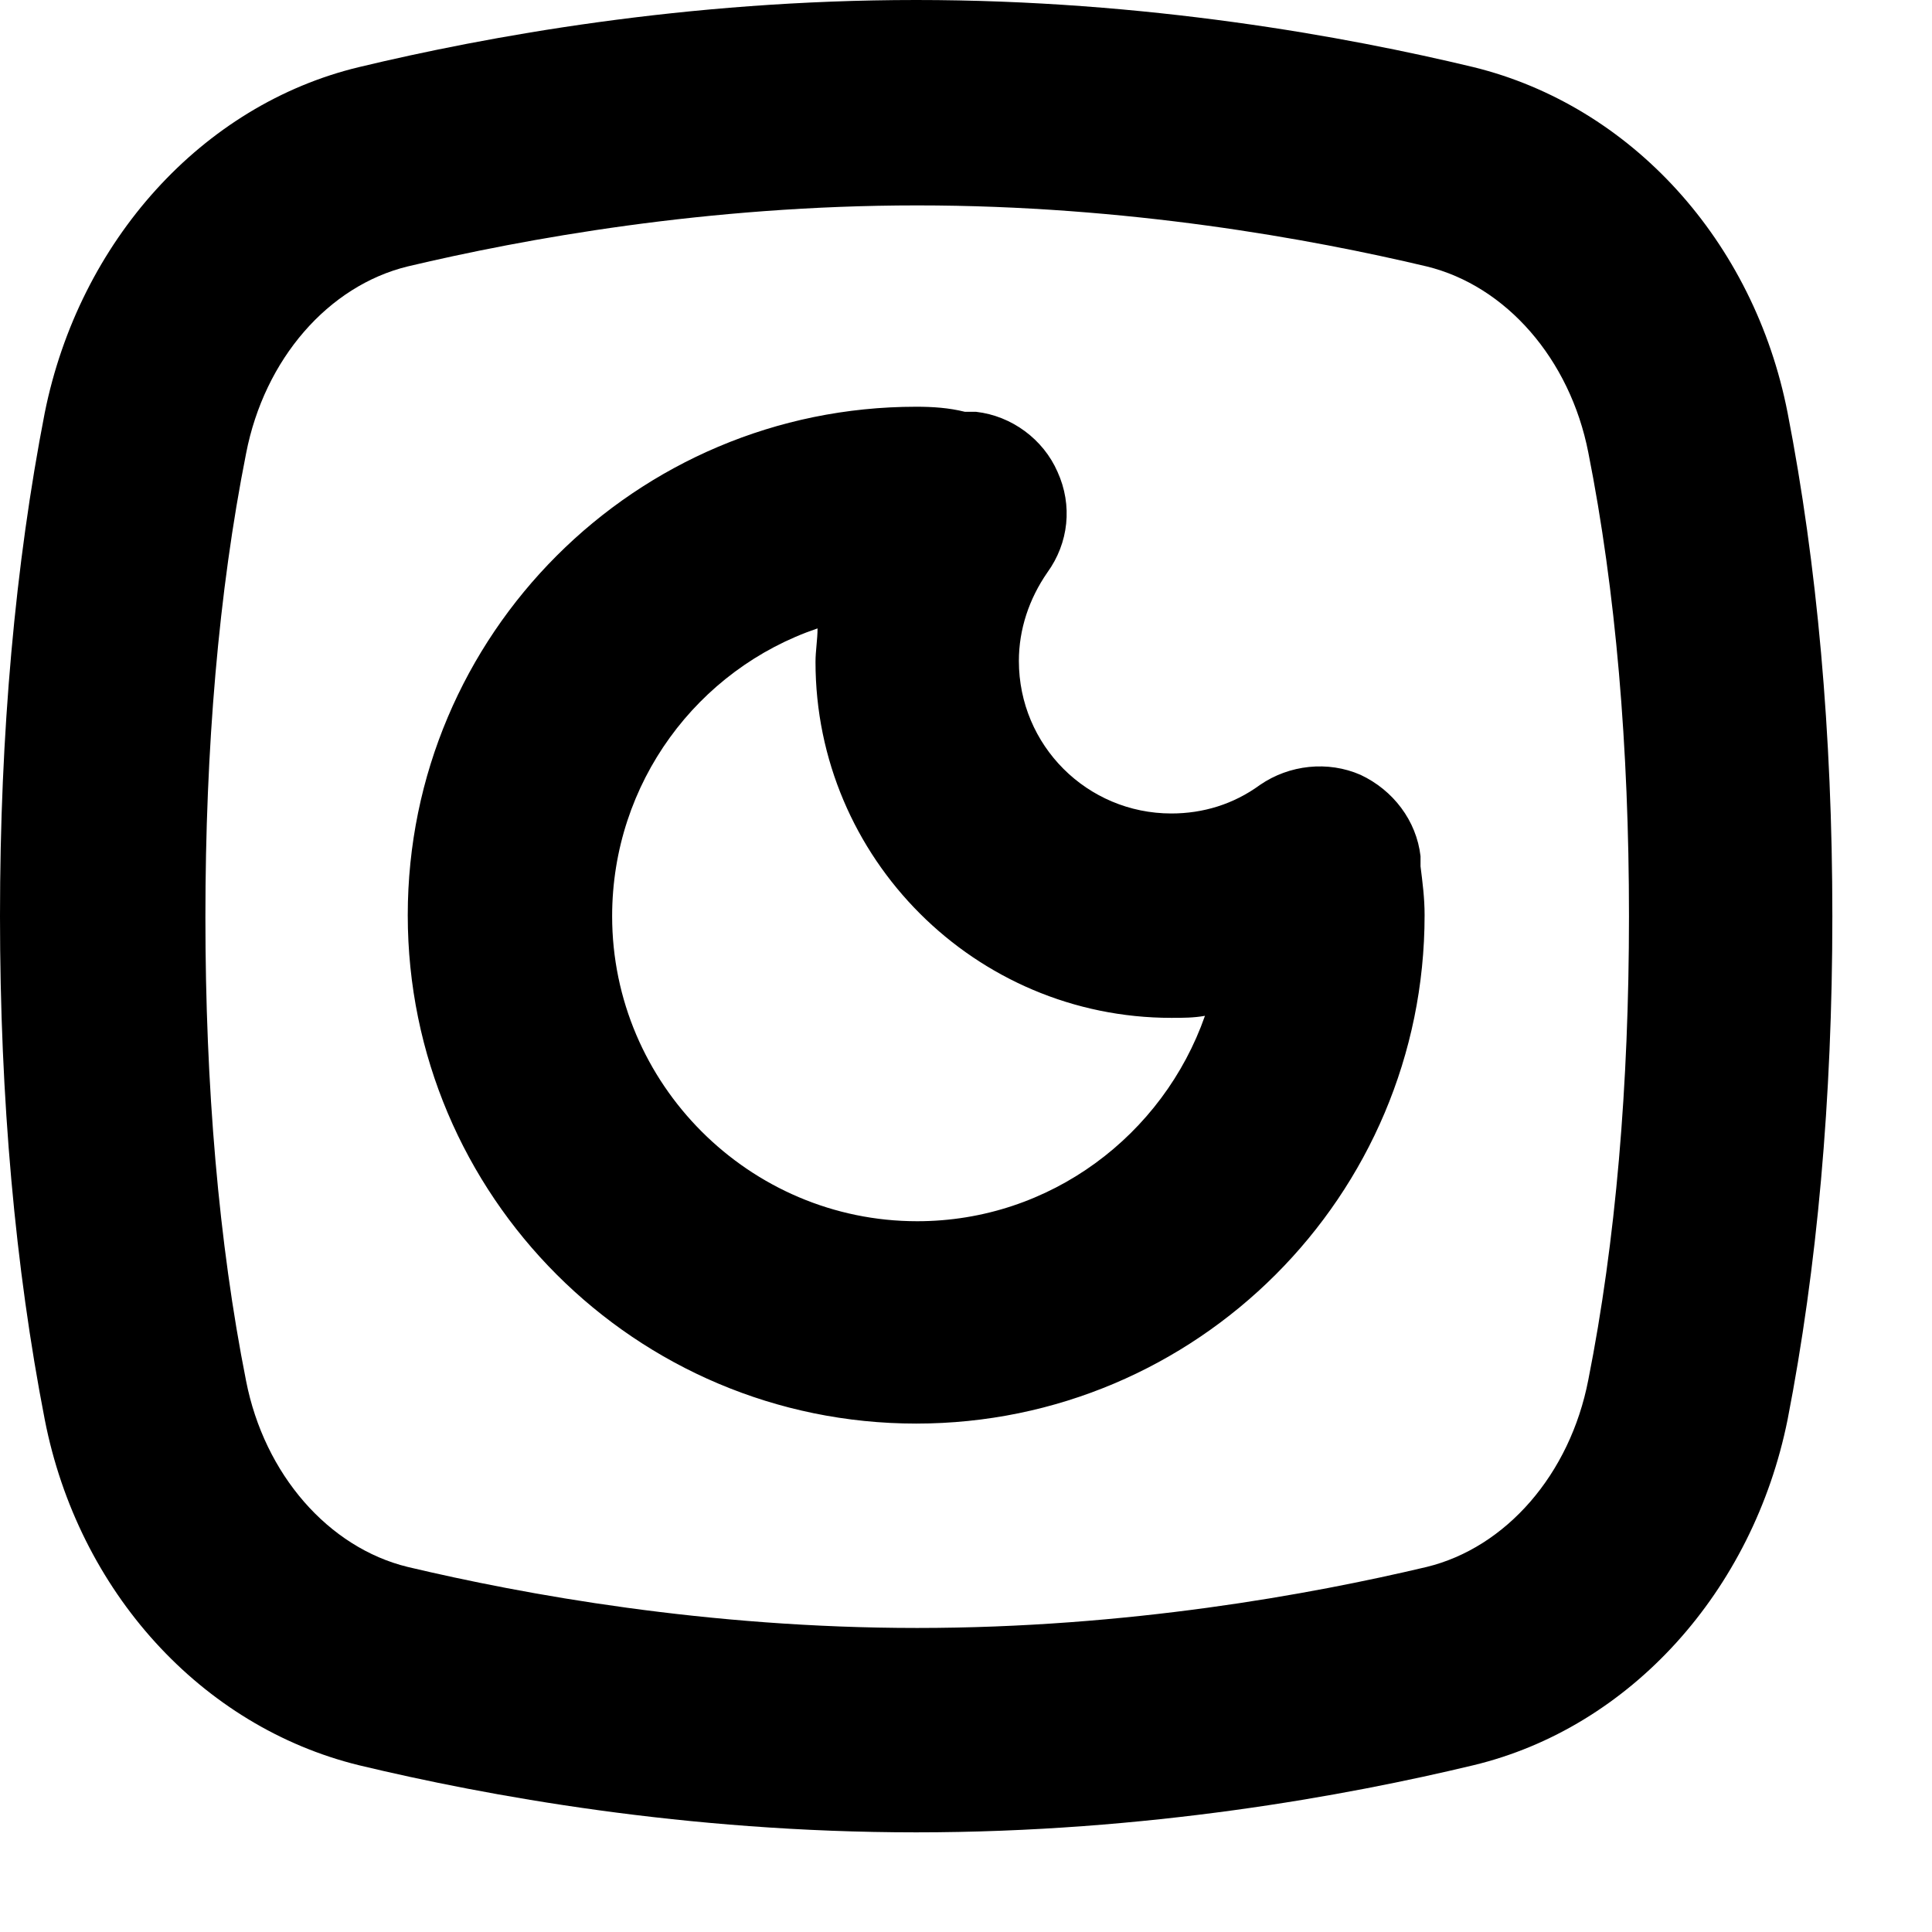
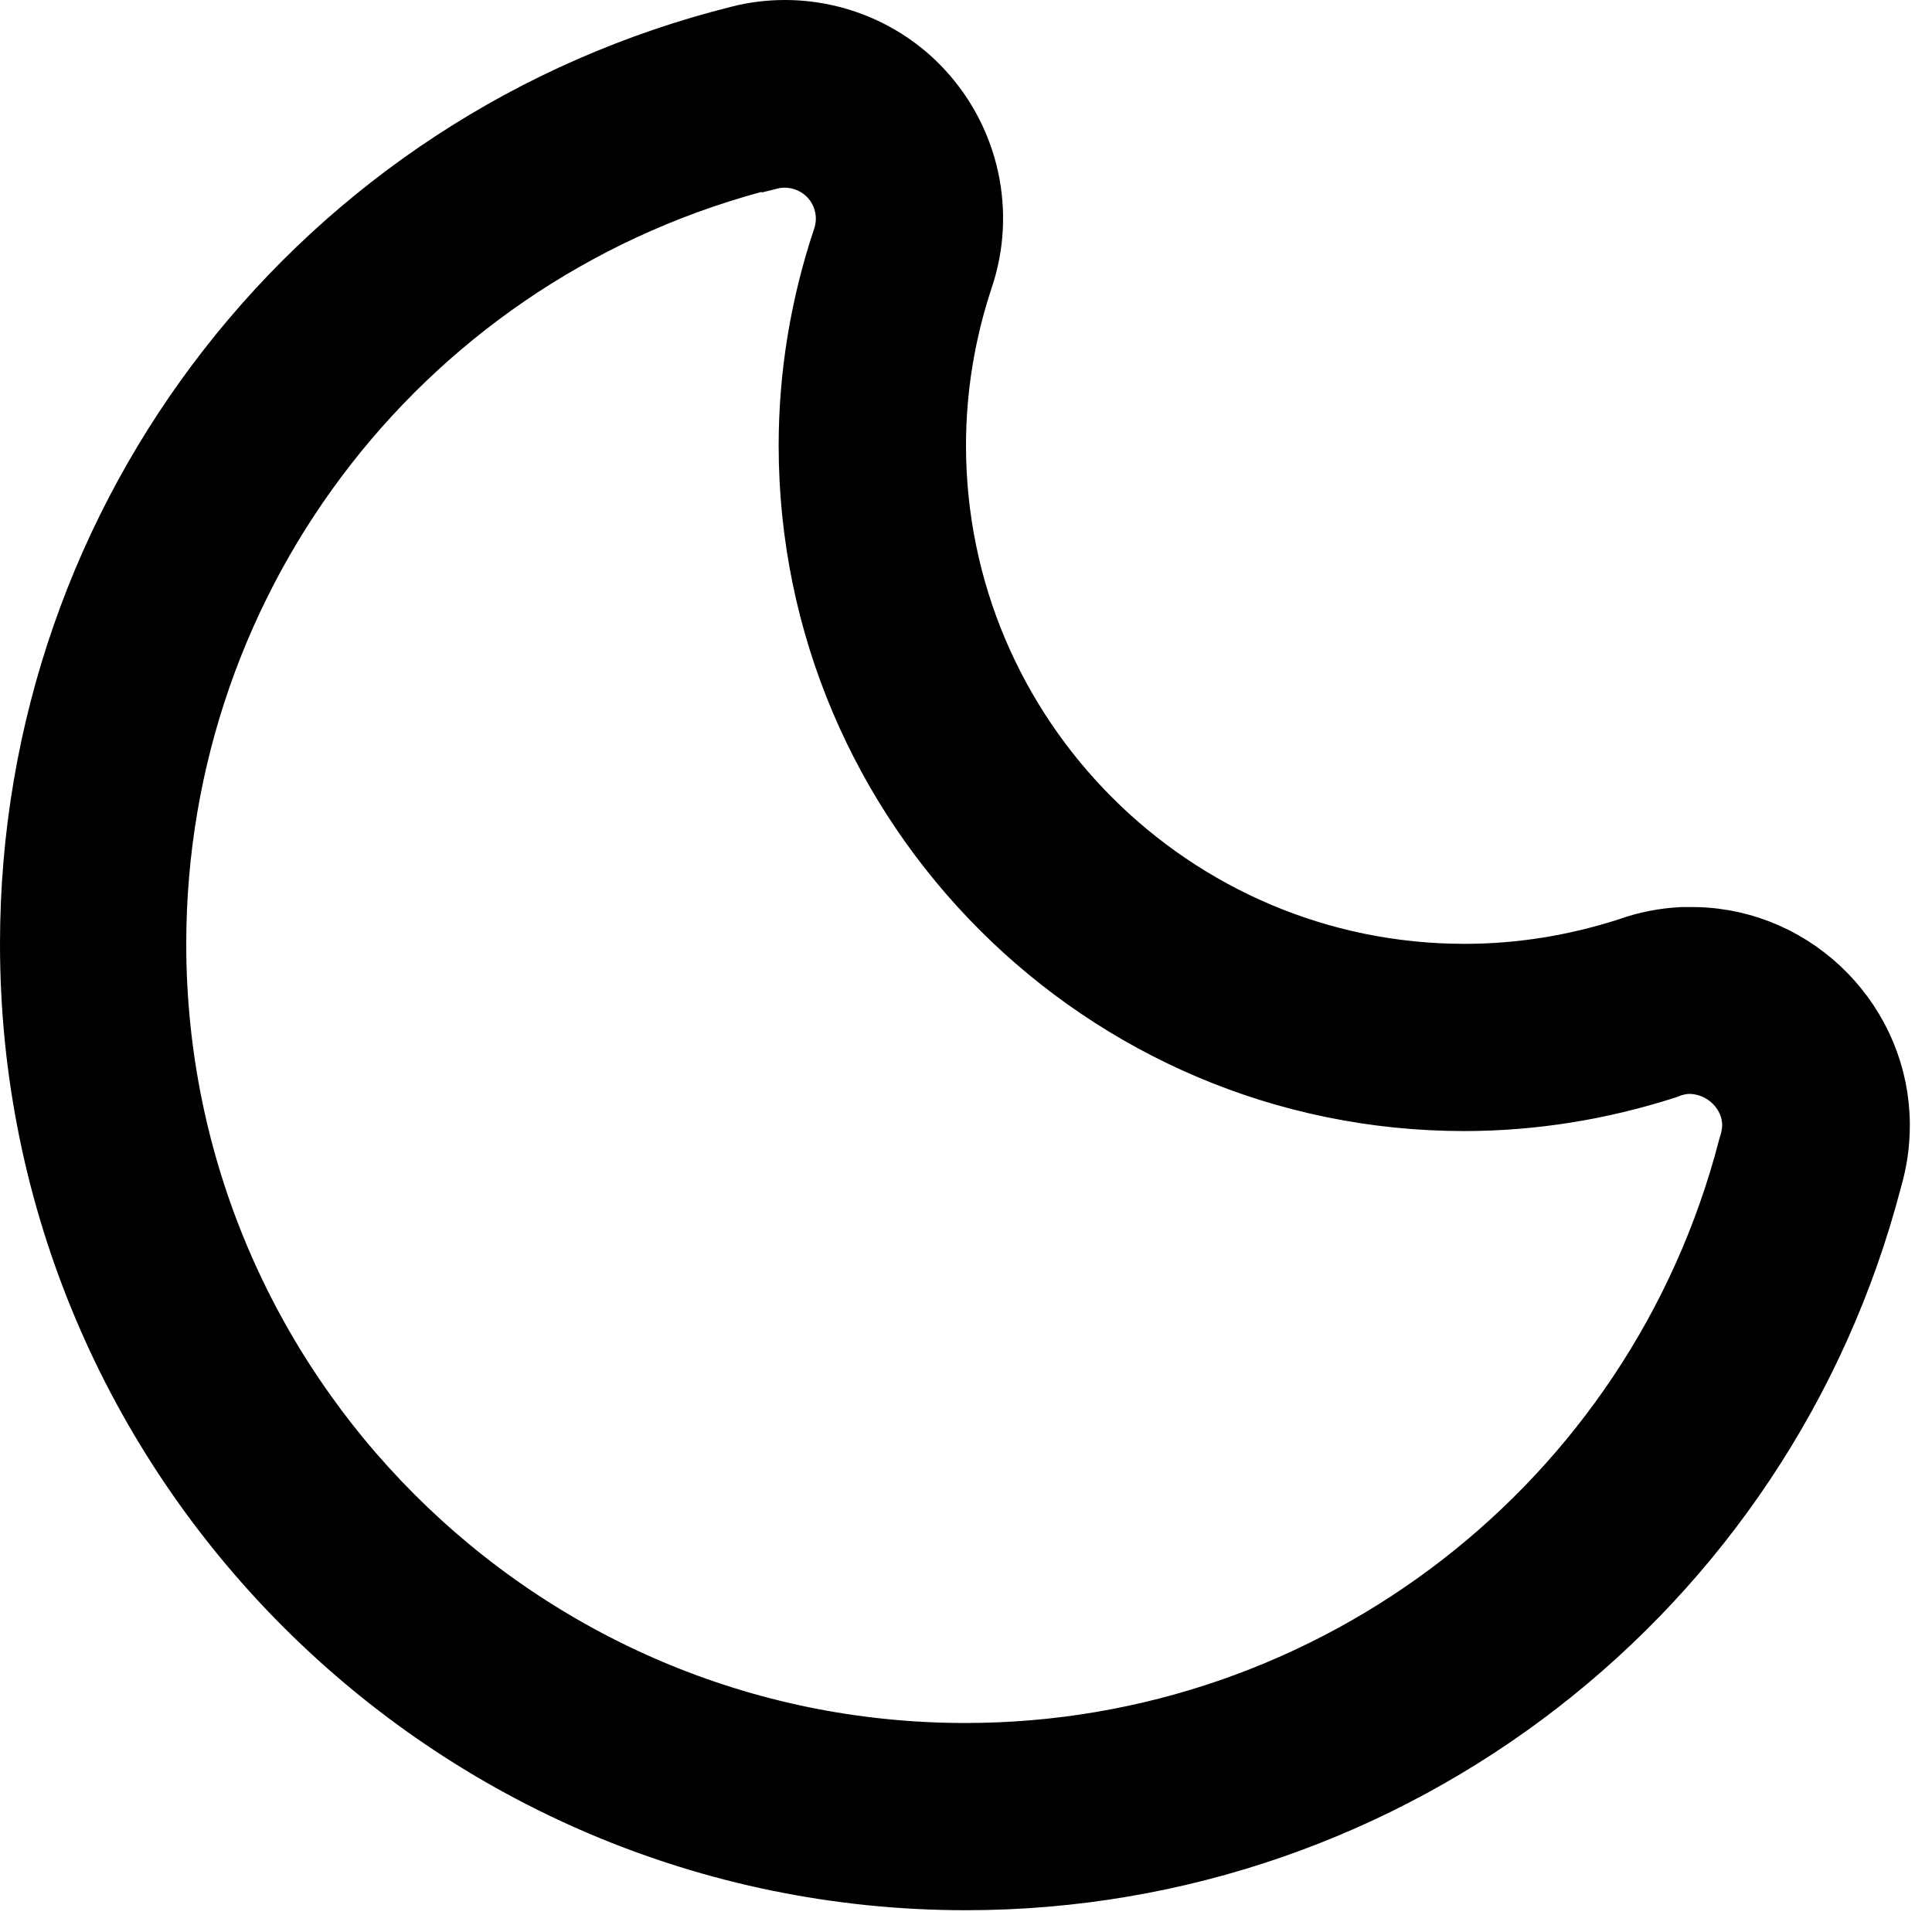
- <svg xmlns="http://www.w3.org/2000/svg" width="19" height="19" viewBox="0 0 19 19" fill="none">
-   <path d="M17.58 4.06C17.25 2.37 16.04 1.04 14.49 0.66C13.24 0.36 11.28 0 9.01 0C6.74 0 4.78 0.36 3.53 0.66C1.99 1.03 0.78 2.37 0.44 4.06C0.15 5.55 0 7.21 0 9.01C0 10.81 0.15 12.47 0.44 13.96C0.77 15.65 1.98 16.98 3.53 17.36C4.78 17.66 6.74 18.02 9.01 18.02C11.28 18.02 13.24 17.66 14.49 17.36C16.03 16.99 17.24 15.65 17.58 13.96C17.87 12.47 18.02 10.81 18.02 9.01C18.02 7.21 17.87 5.55 17.58 4.06ZM15.62 13.57C15.44 14.5 14.81 15.22 14.03 15.41C12.89 15.68 11.09 16.01 9.02 16.01C6.95 16.01 5.15 15.68 4.01 15.41C3.23 15.22 2.6 14.5 2.42 13.58C2.15 12.22 2.02 10.68 2.02 9.02C2.02 7.36 2.15 5.82 2.42 4.46C2.6 3.53 3.23 2.81 4.01 2.62C5.15 2.35 6.95 2.02 9.02 2.02C11.09 2.02 12.89 2.35 14.03 2.62C14.81 2.81 15.44 3.53 15.62 4.45C15.89 5.81 16.02 7.35 16.02 9.01C16.02 10.67 15.89 12.21 15.62 13.57ZM13.97 8.42C13.93 8.07 13.7 7.77 13.38 7.62C13.06 7.48 12.68 7.52 12.39 7.72C12.13 7.91 11.83 8 11.52 8C10.69 8 10.02 7.33 10.02 6.5C10.02 6.19 10.12 5.89 10.3 5.63C10.51 5.34 10.55 4.97 10.4 4.64C10.26 4.32 9.95 4.09 9.6 4.05H9.49C9.33 4.01 9.17 4 9.01 4C6.25 4 4.01 6.24 4.01 9C4.01 11.76 6.25 14 9.01 14C11.77 14 14.01 11.76 14.01 9C14.01 8.83 13.99 8.68 13.97 8.52V8.41V8.42ZM9.02 12.01C7.37 12.01 6.02 10.66 6.02 9.01C6.02 7.7 6.86 6.58 8.04 6.18C8.04 6.29 8.02 6.4 8.02 6.51C8.02 8.44 9.59 10.01 11.52 10.01C11.63 10.01 11.74 10.01 11.85 9.99C11.44 11.16 10.33 12.01 9.02 12.01Z" fill="black" />
+ <svg xmlns="http://www.w3.org/2000/svg" width="62" height="62" viewBox="0 0 62 62" fill="none">
+   <path d="M1 30.301C1 46.84 14.461 60.301 31 60.301C44.66 60.301 56.602 51.063 60.039 37.84C60.211 37.25 60.289 36.691 60.289 36.109C60.289 32.871 57.66 30.18 54.418 30.109H54.277H53.969C53.391 30.141 52.82 30.25 52.27 30.449C50.539 31.008 48.77 31.289 47 31.289C37.629 31.289 30 23.66 30 14.289C30 12.461 30.301 10.649 30.879 8.91C31.578 6.832 31.078 4.539 29.598 2.93C28.469 1.699 26.859 1 25.188 1C24.699 1 24.207 1.059 23.738 1.18C10.347 4.519 1 16.489 1 30.289L1 30.301ZM24.699 5.082C25.41 4.902 26.168 5.141 26.648 5.66C27.148 6.199 27.308 6.961 27.078 7.648C26.359 9.797 25.988 12.039 25.988 14.297C25.988 25.875 35.41 35.297 46.988 35.297C49.179 35.297 51.359 34.945 53.469 34.266L53.597 34.215C53.777 34.156 53.969 34.113 54.156 34.105H54.266C55.387 34.144 56.266 35.066 56.266 36.105C56.266 36.305 56.234 36.496 56.176 36.695L56.137 36.824C53.168 48.285 42.817 56.293 30.977 56.293C16.637 56.293 4.977 44.633 4.977 30.293C4.977 18.332 13.078 7.965 24.676 5.063L24.699 5.082Z" fill="black" stroke="black" stroke-width="2" />
</svg>
